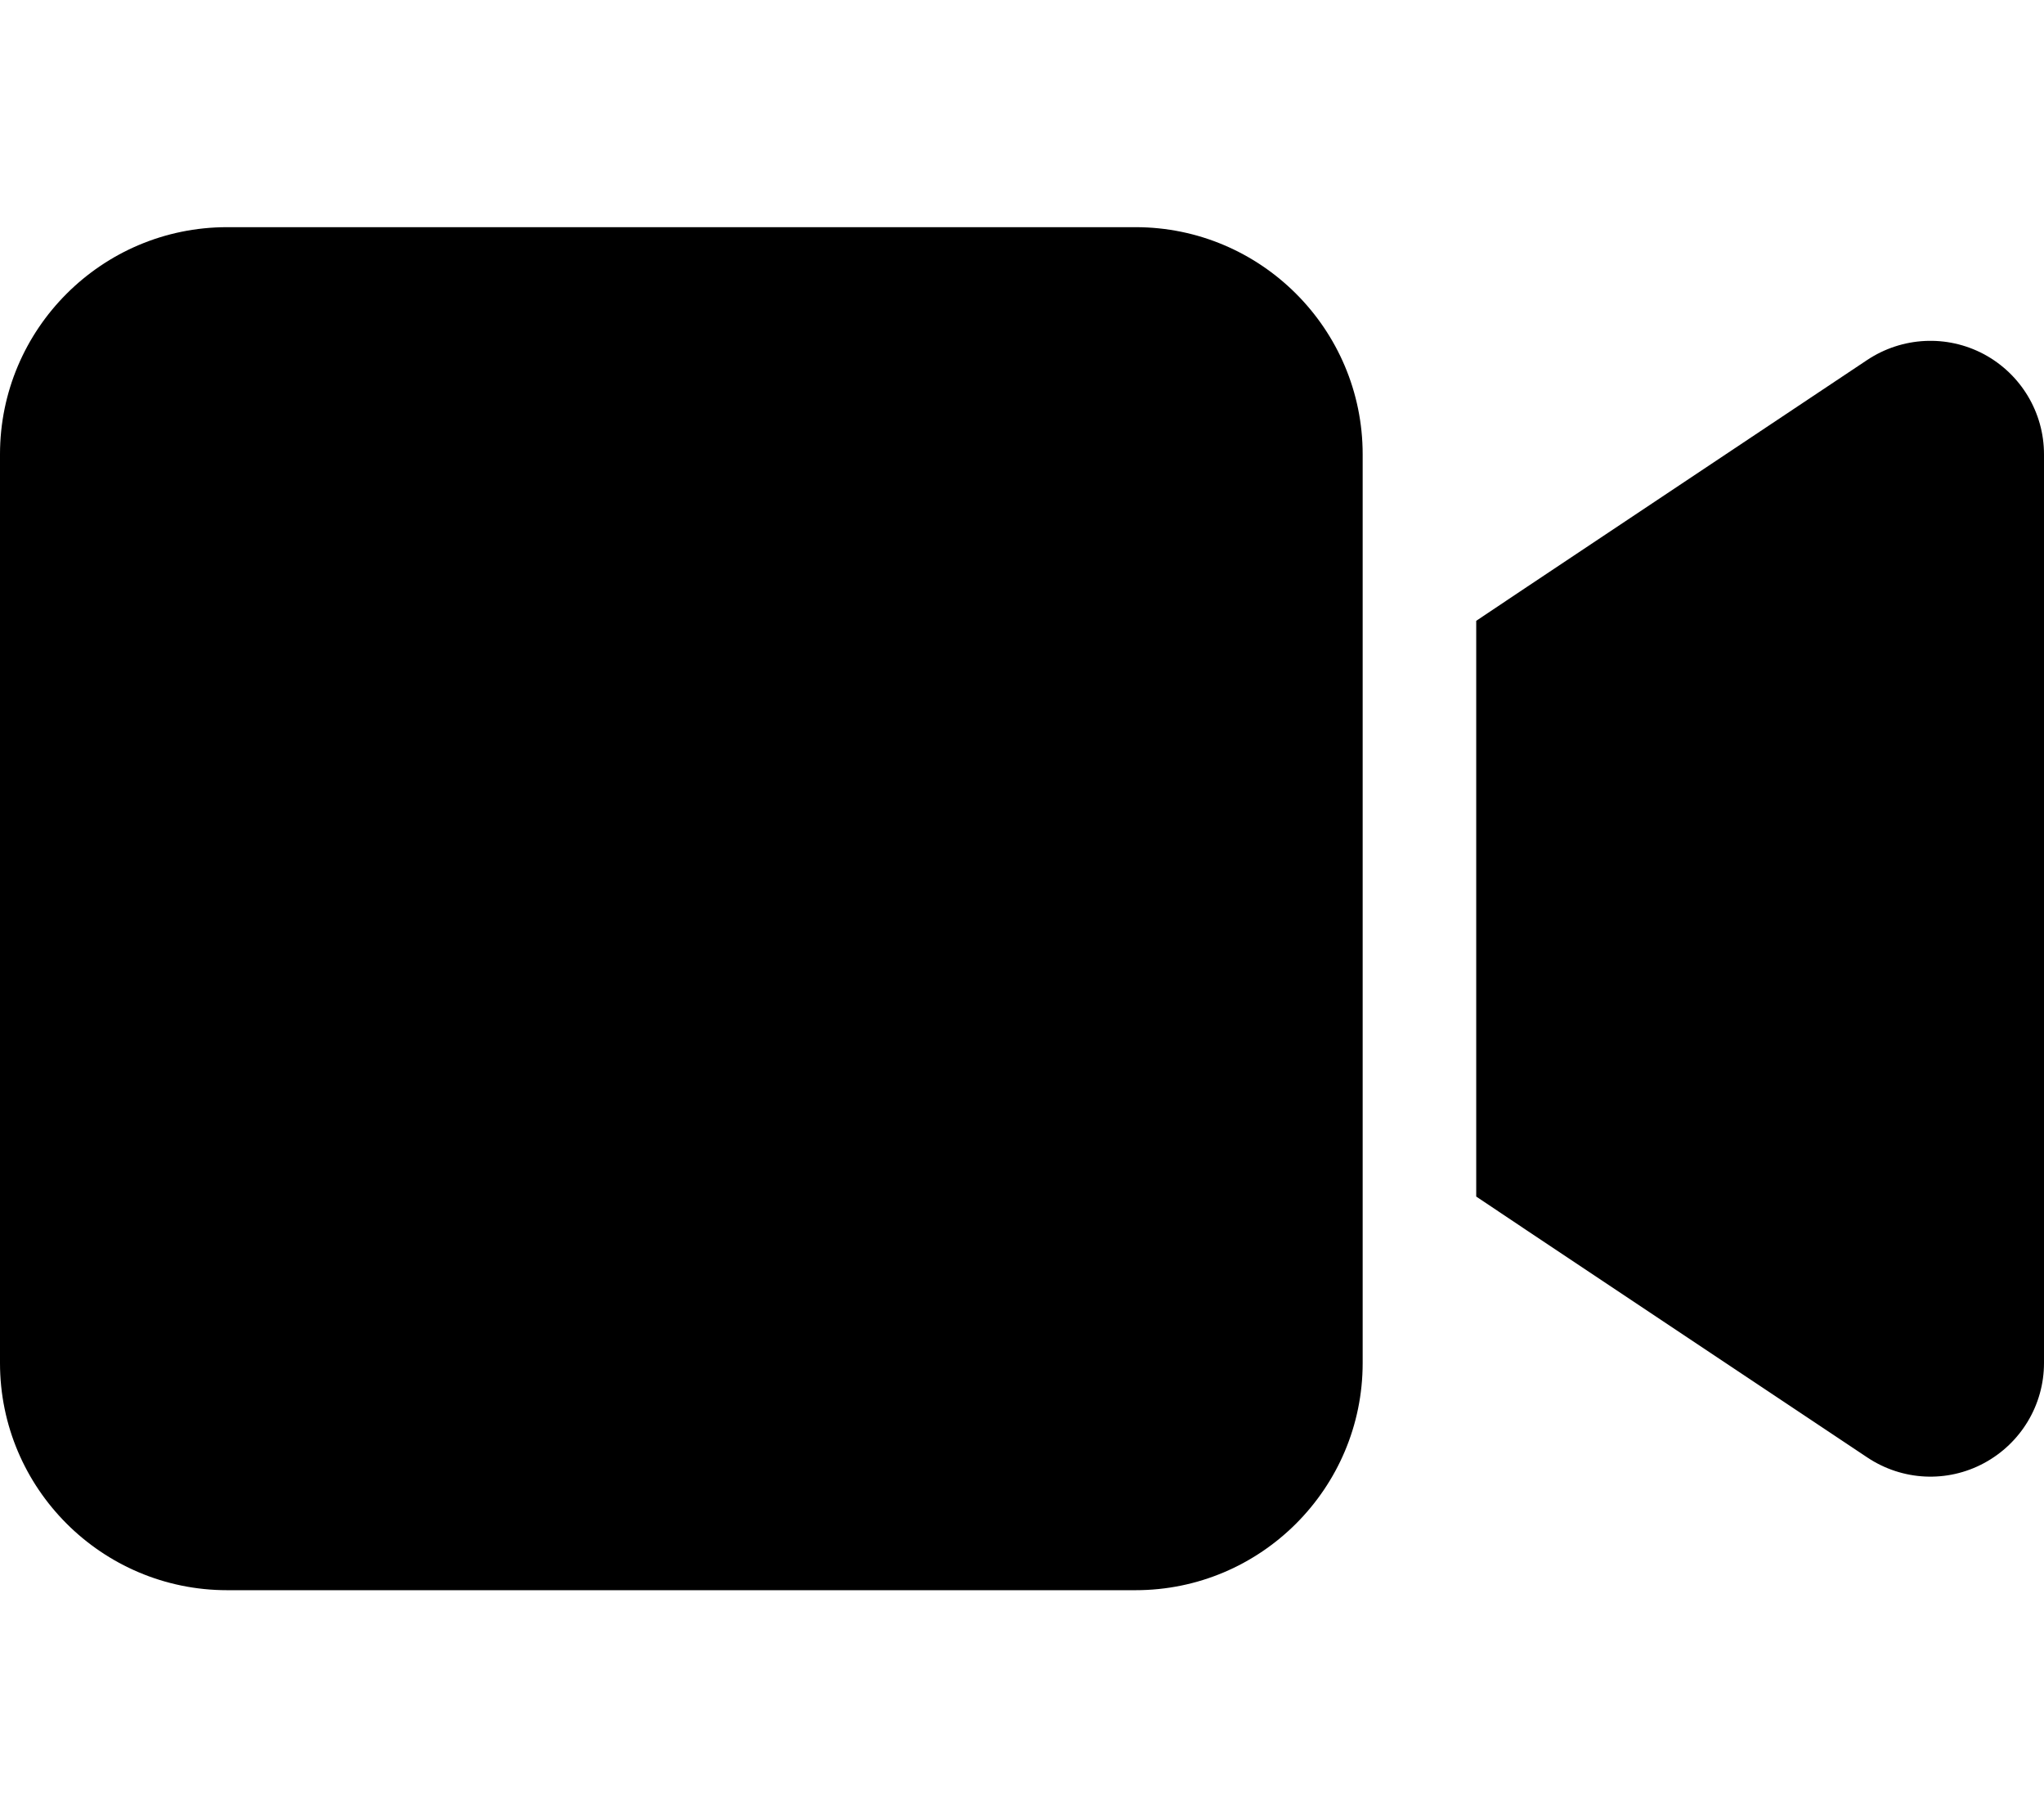
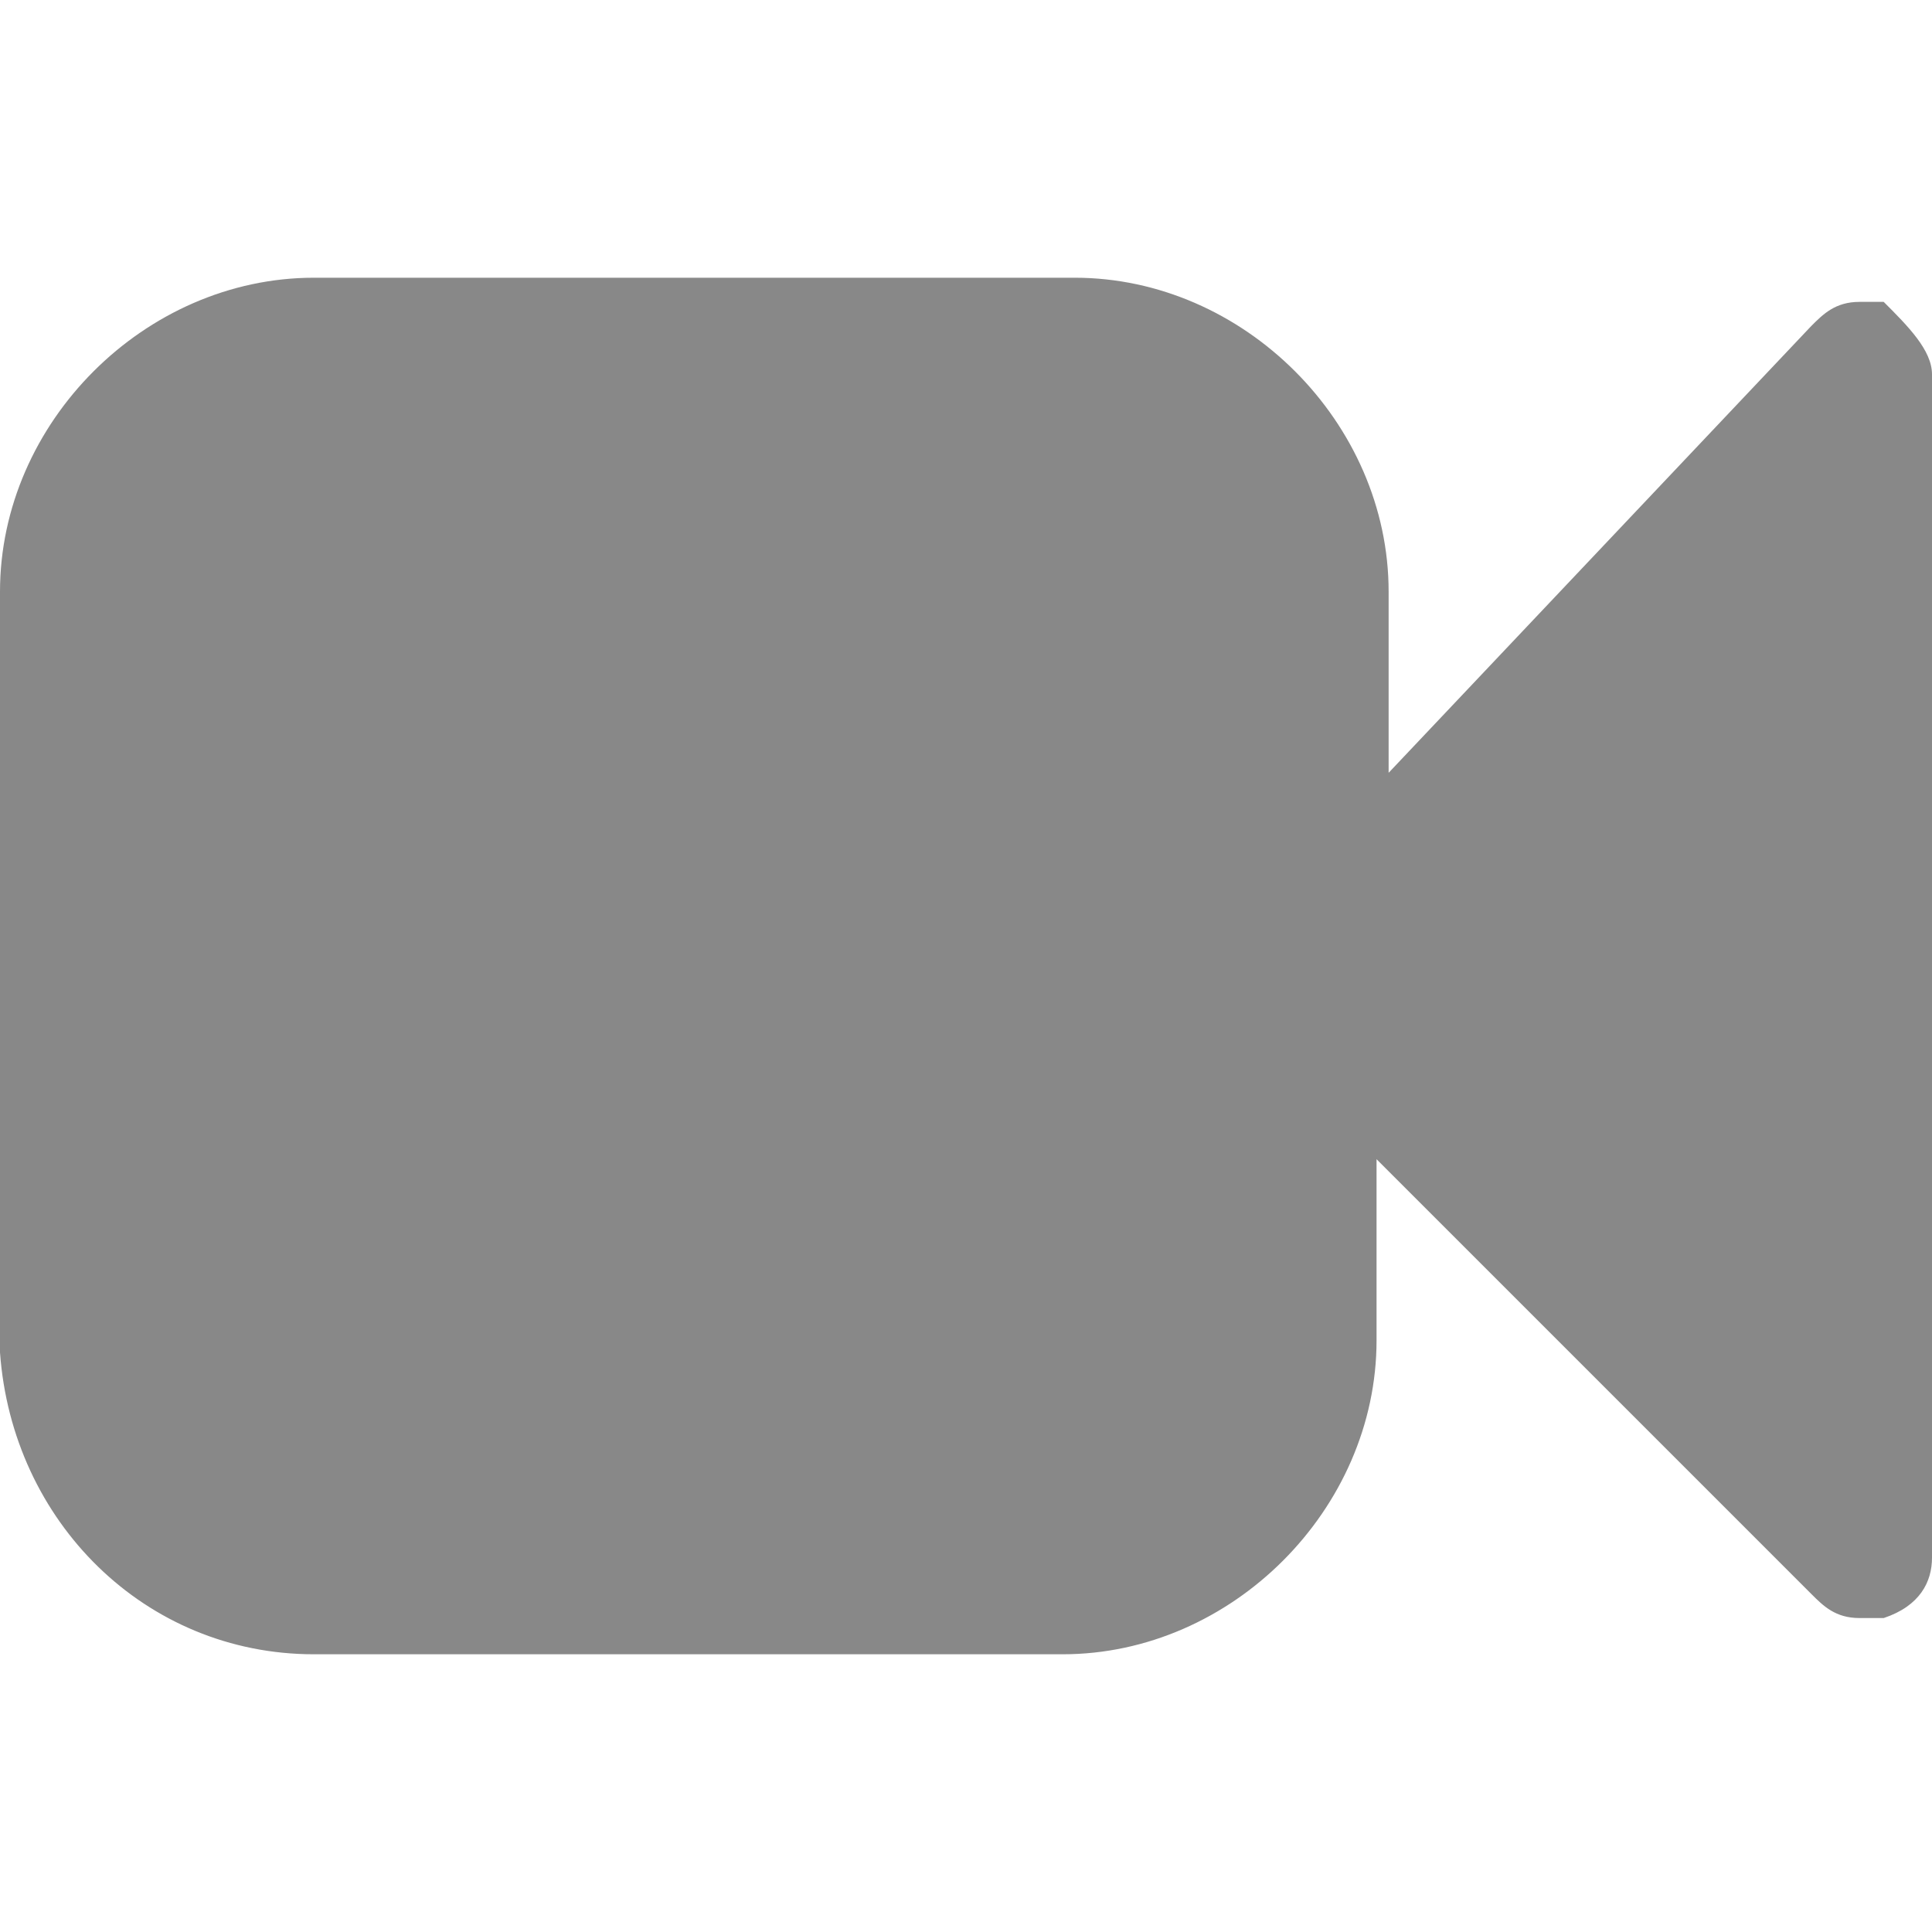
- <svg xmlns="http://www.w3.org/2000/svg" viewBox="0 0 576 512" preserveAspectRatio="xMinYMid meet">
-   <path d="M0 128C0 92.7 28.7 64 64 64H320c35.3 0 64 28.7 64 64V384c0 35.3-28.7 64-64 64H64c-35.3 0-64-28.7-64-64V128zM559.1 99.8c10.4 5.6 16.9 16.4 16.9 28.2V384c0 11.8-6.5 22.6-16.9 28.2s-23 5-32.9-1.6l-96-64L416 337.1V320 192 174.9l14.2-9.5 96-64c9.8-6.5 22.4-7.2 32.9-1.6z" />
+ <svg xmlns="http://www.w3.org/2000/svg" version="1.1" id="Layer_1" x="0px" y="0px" viewBox="0 0 16 16" style="enable-background:new 0 0 16 16;" xml:space="preserve" preserveAspectRatio="xMinYMid meet">
+   <style type="text/css">
+ 	.st0{fill:#888;}
+ </style>
+   <path class="st0" d="M16,12.9c0,0.2-0.1,0.4-0.4,0.5c-0.1,0-0.1,0-0.2,0c-0.2,0-0.3-0.1-0.4-0.2l-3.6-3.6v1.5c0,1.4-1.2,2.6-2.6,2.6  H2.6c-1.4,0-2.5-1.1-2.6-2.5V4.9c0-1.4,1.2-2.6,2.6-2.6l0,0h6.3c1.4,0,2.6,1.2,2.6,2.6v1.5L15,2.7c0.1-0.1,0.2-0.2,0.4-0.2  c0.1,0,0.1,0,0.2,0C15.8,2.7,16,2.9,16,3.1V12.9z" />
</svg>
